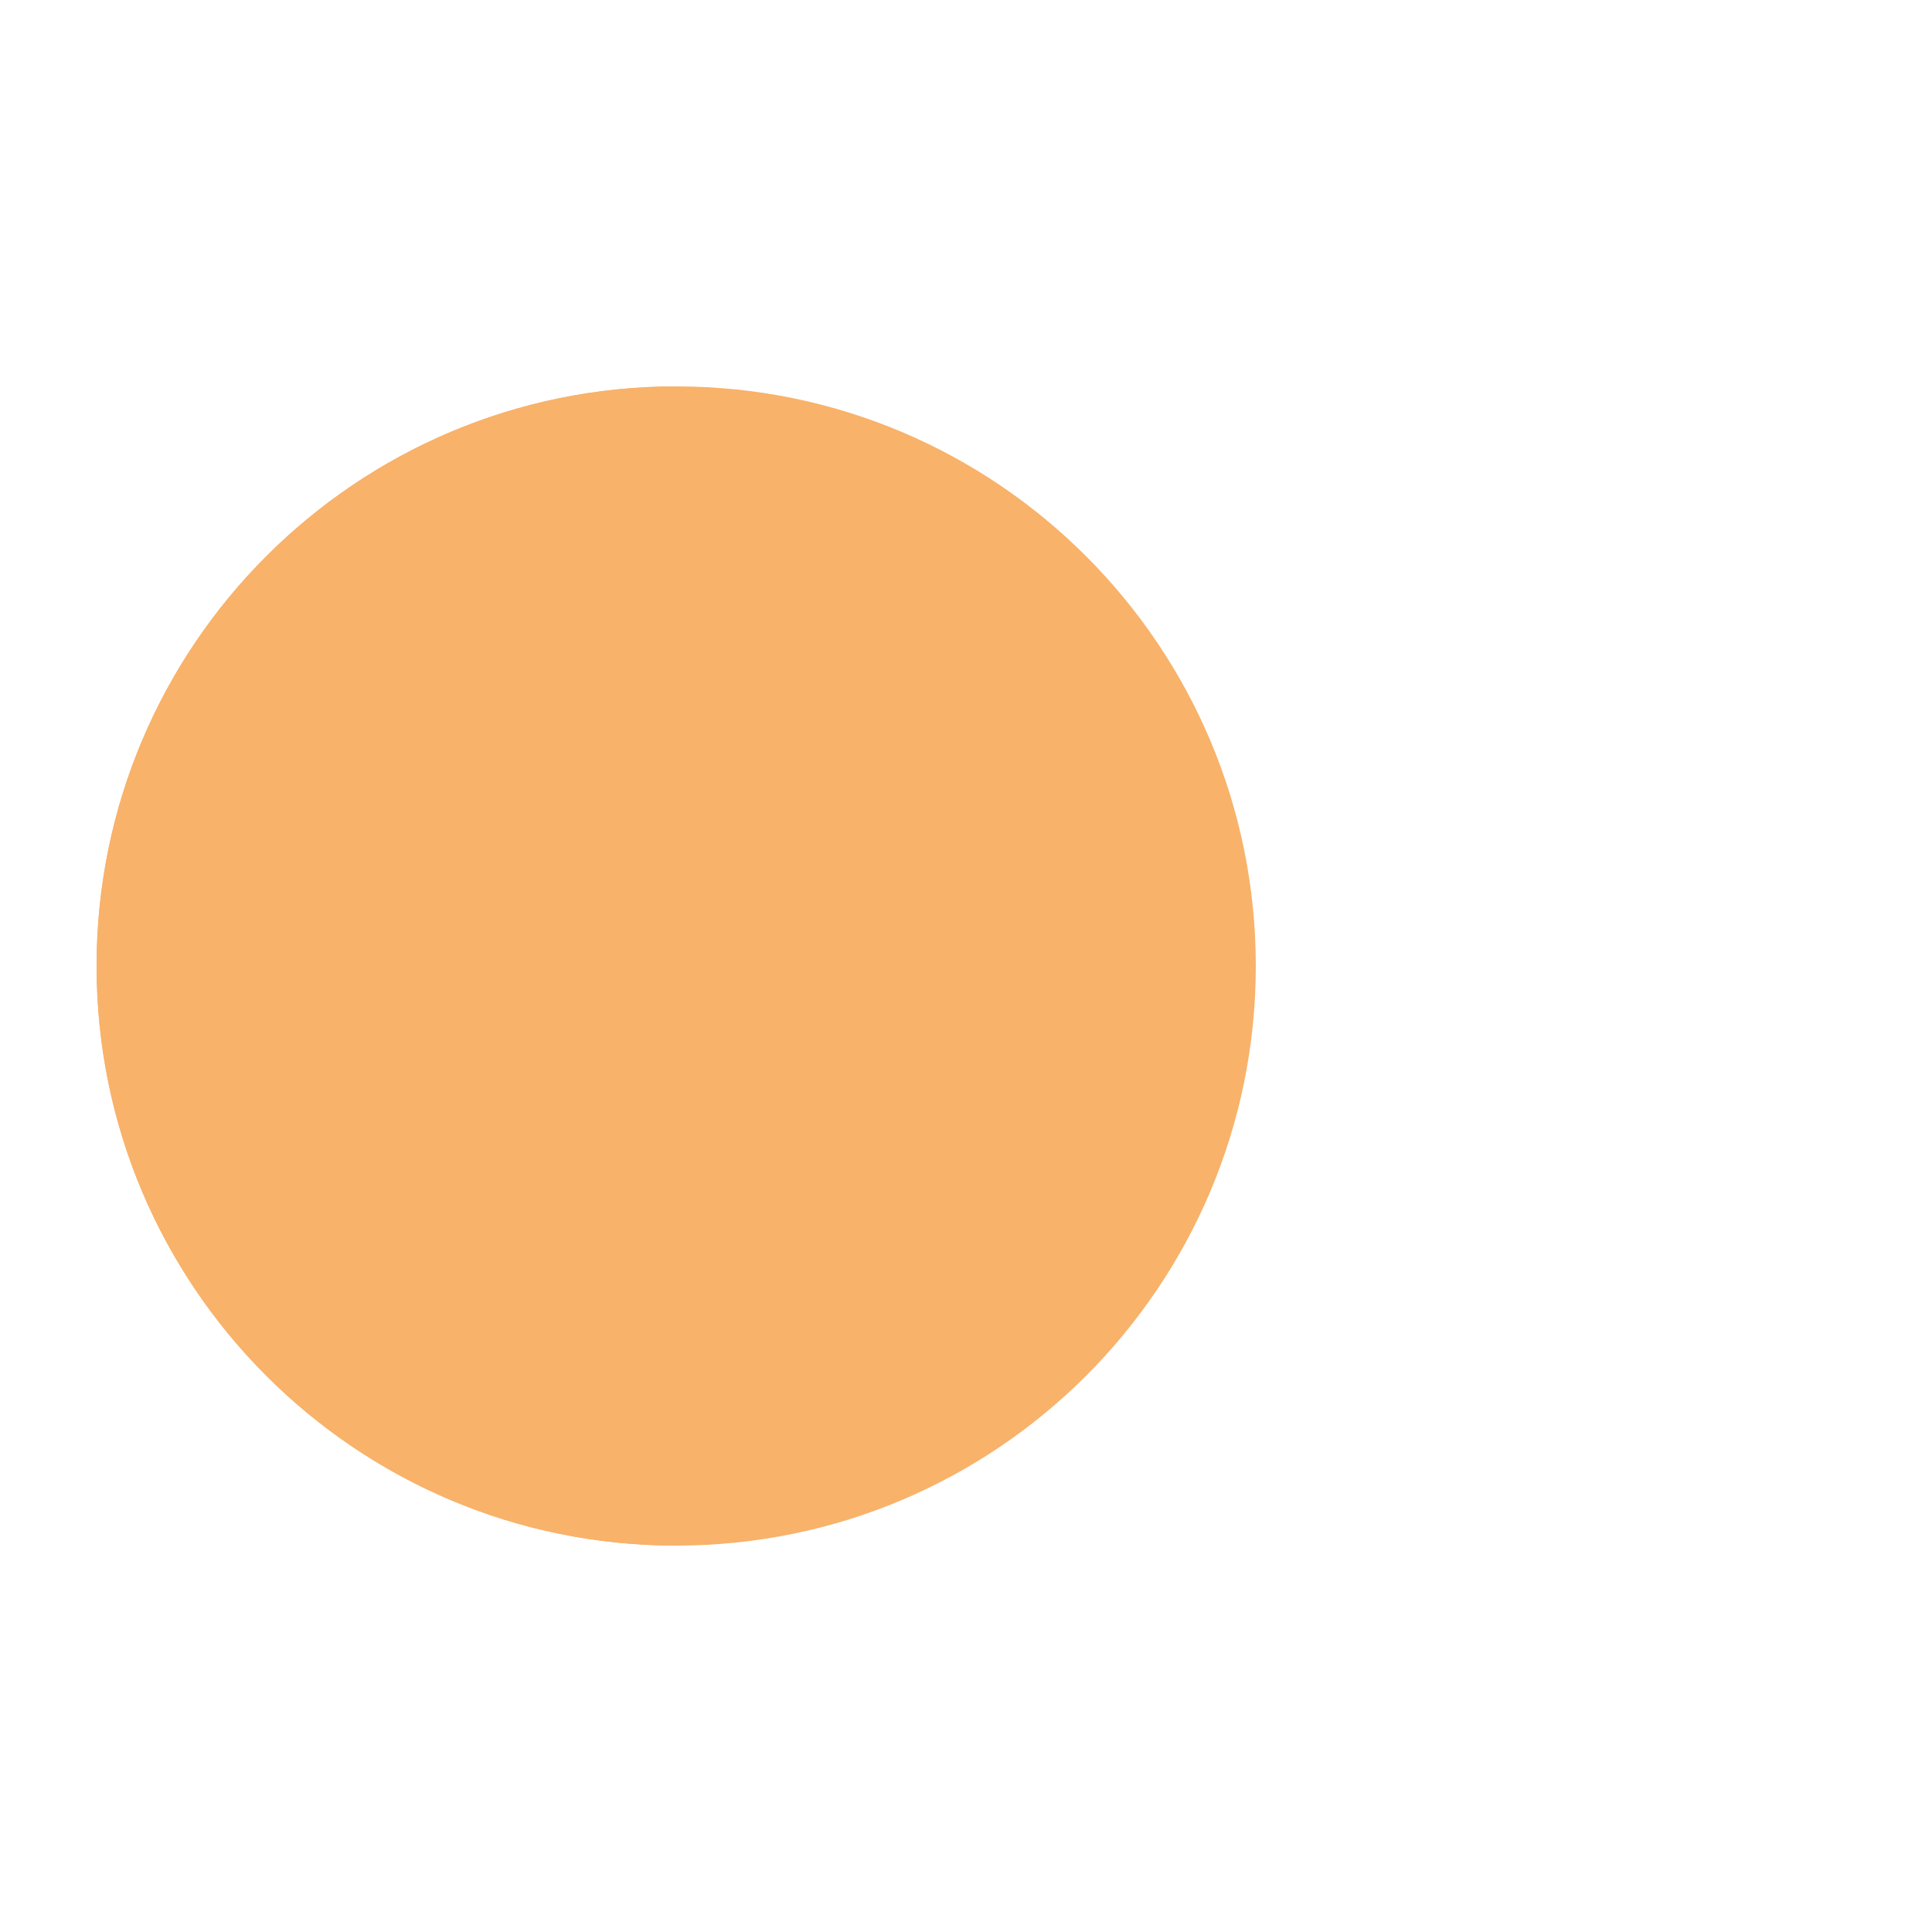
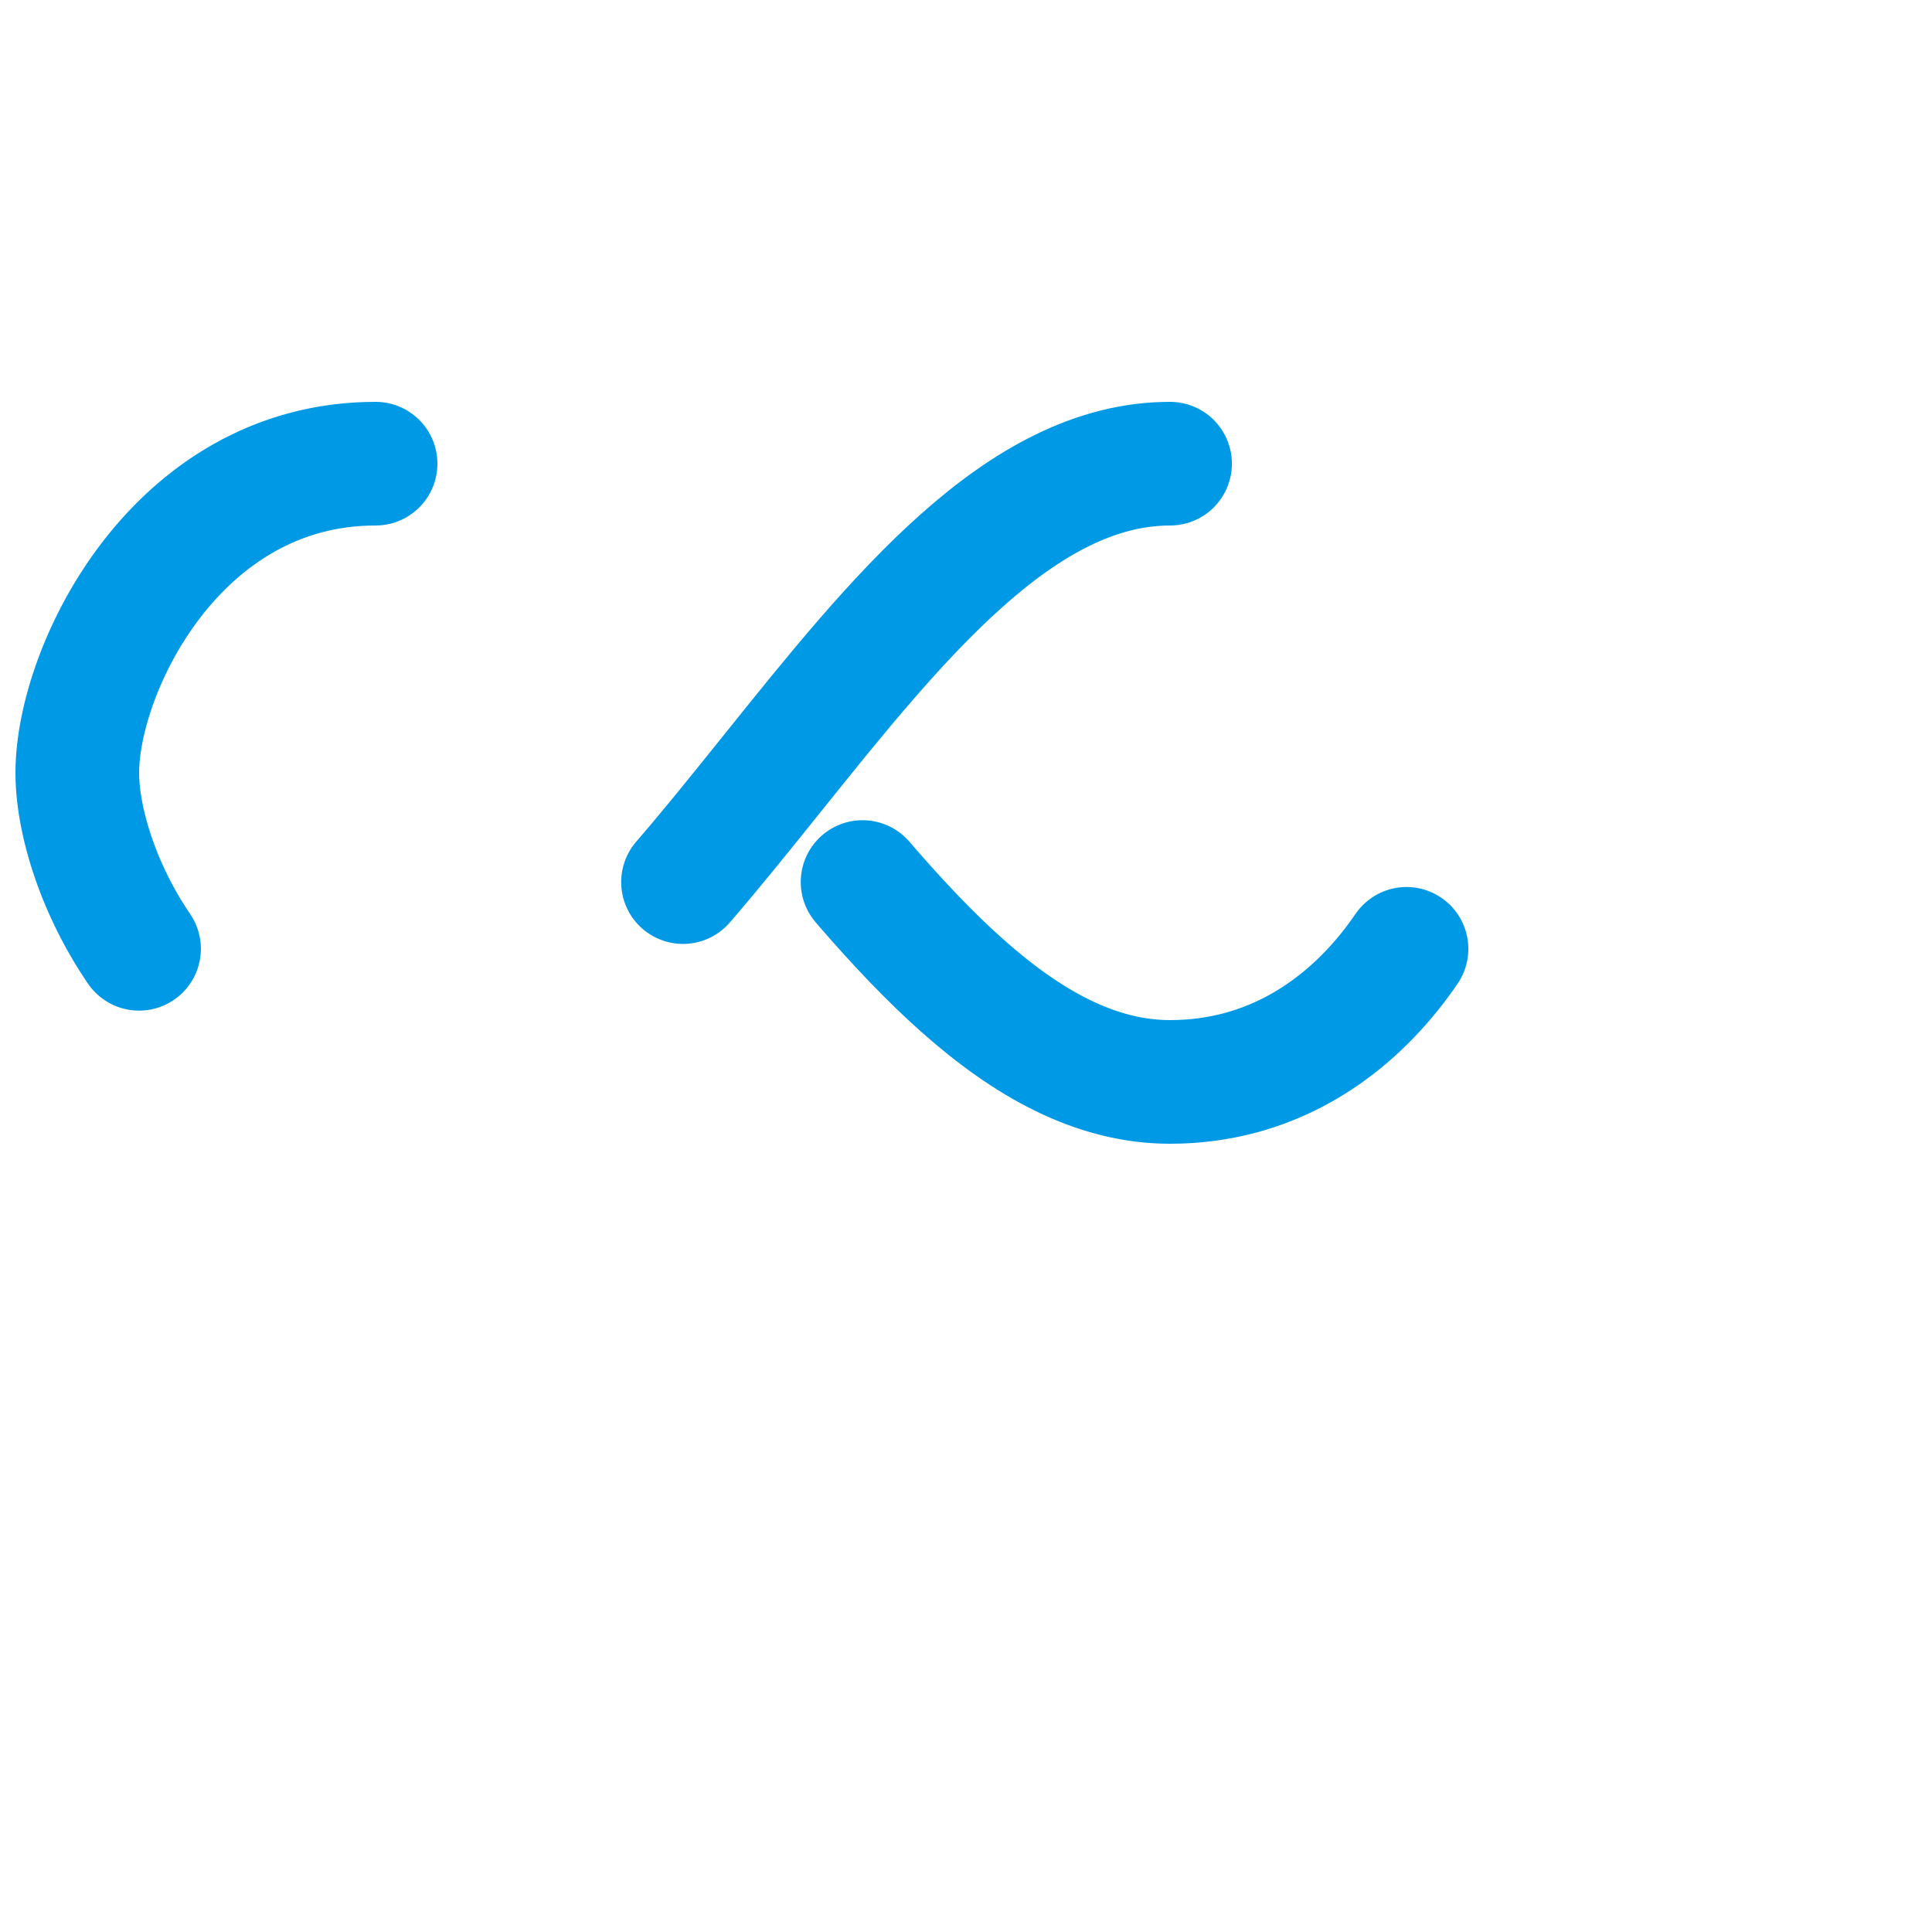
- <svg xmlns="http://www.w3.org/2000/svg" style="margin:auto;background:#fff;display:block;" width="200px" height="200px" viewBox="0 0 100 100" preserveAspectRatio="xMidYMid">
-   <g>
-     <circle cx="60" cy="50" r="4" fill="#e15b64">
-       <animate attributeName="cx" repeatCount="indefinite" dur="1s" values="95;35" keyTimes="0;1" begin="-0.67s" />
-       <animate attributeName="fill-opacity" repeatCount="indefinite" dur="1s" values="0;1;1" keyTimes="0;0.2;1" begin="-0.67s" />
-     </circle>
-     <circle cx="60" cy="50" r="4" fill="#e15b64">
-       <animate attributeName="cx" repeatCount="indefinite" dur="1s" values="95;35" keyTimes="0;1" begin="-0.33s" />
-       <animate attributeName="fill-opacity" repeatCount="indefinite" dur="1s" values="0;1;1" keyTimes="0;0.2;1" begin="-0.33s" />
-     </circle>
-     <circle cx="60" cy="50" r="4" fill="#e15b64">
-       <animate attributeName="cx" repeatCount="indefinite" dur="1s" values="95;35" keyTimes="0;1" begin="0s" />
-       <animate attributeName="fill-opacity" repeatCount="indefinite" dur="1s" values="0;1;1" keyTimes="0;0.2;1" begin="0s" />
-     </circle>
-   </g>
-   <g transform="translate(-15 0)">
-     <path d="M50 50L20 50A30 30 0 0 0 80 50Z" fill="#f8b26a" transform="rotate(90 50 50)" />
-     <path d="M50 50L20 50A30 30 0 0 0 80 50Z" fill="#f8b26a">
-       <animateTransform attributeName="transform" type="rotate" repeatCount="indefinite" dur="1s" values="0 50 50;45 50 50;0 50 50" keyTimes="0;0.5;1" />
-     </path>
-     <path d="M50 50L20 50A30 30 0 0 1 80 50Z" fill="#f8b26a">
-       <animateTransform attributeName="transform" type="rotate" repeatCount="indefinite" dur="1s" values="0 50 50;-45 50 50;0 50 50" keyTimes="0;0.5;1" />
-     </path>
-   </g>
+ <svg xmlns="http://www.w3.org/2000/svg" width="200px" height="200px" viewBox="0 0 100 100" preserveAspectRatio="xMidYMid">
+   <path fill="none" stroke="#0099e5" stroke-width="8" stroke-dasharray="42.765 42.765" d="M24.3 30C11.4 30 5 43.3 5 50s6.4 20 19.3 20c19.3 0 32.1-40 51.4-40 C88.6 30 95 43.3 95 50s-6.4 20-19.3 20C56.4 70 43.6 30 24.3 30z" stroke-linecap="round" style="transform:scale(0.8);transform-origin:50px 50px">
+     <animate attributeName="stroke-dashoffset" repeatCount="indefinite" dur="1s" keyTimes="0;1" values="0;256.589" />
+   </path>
</svg>
